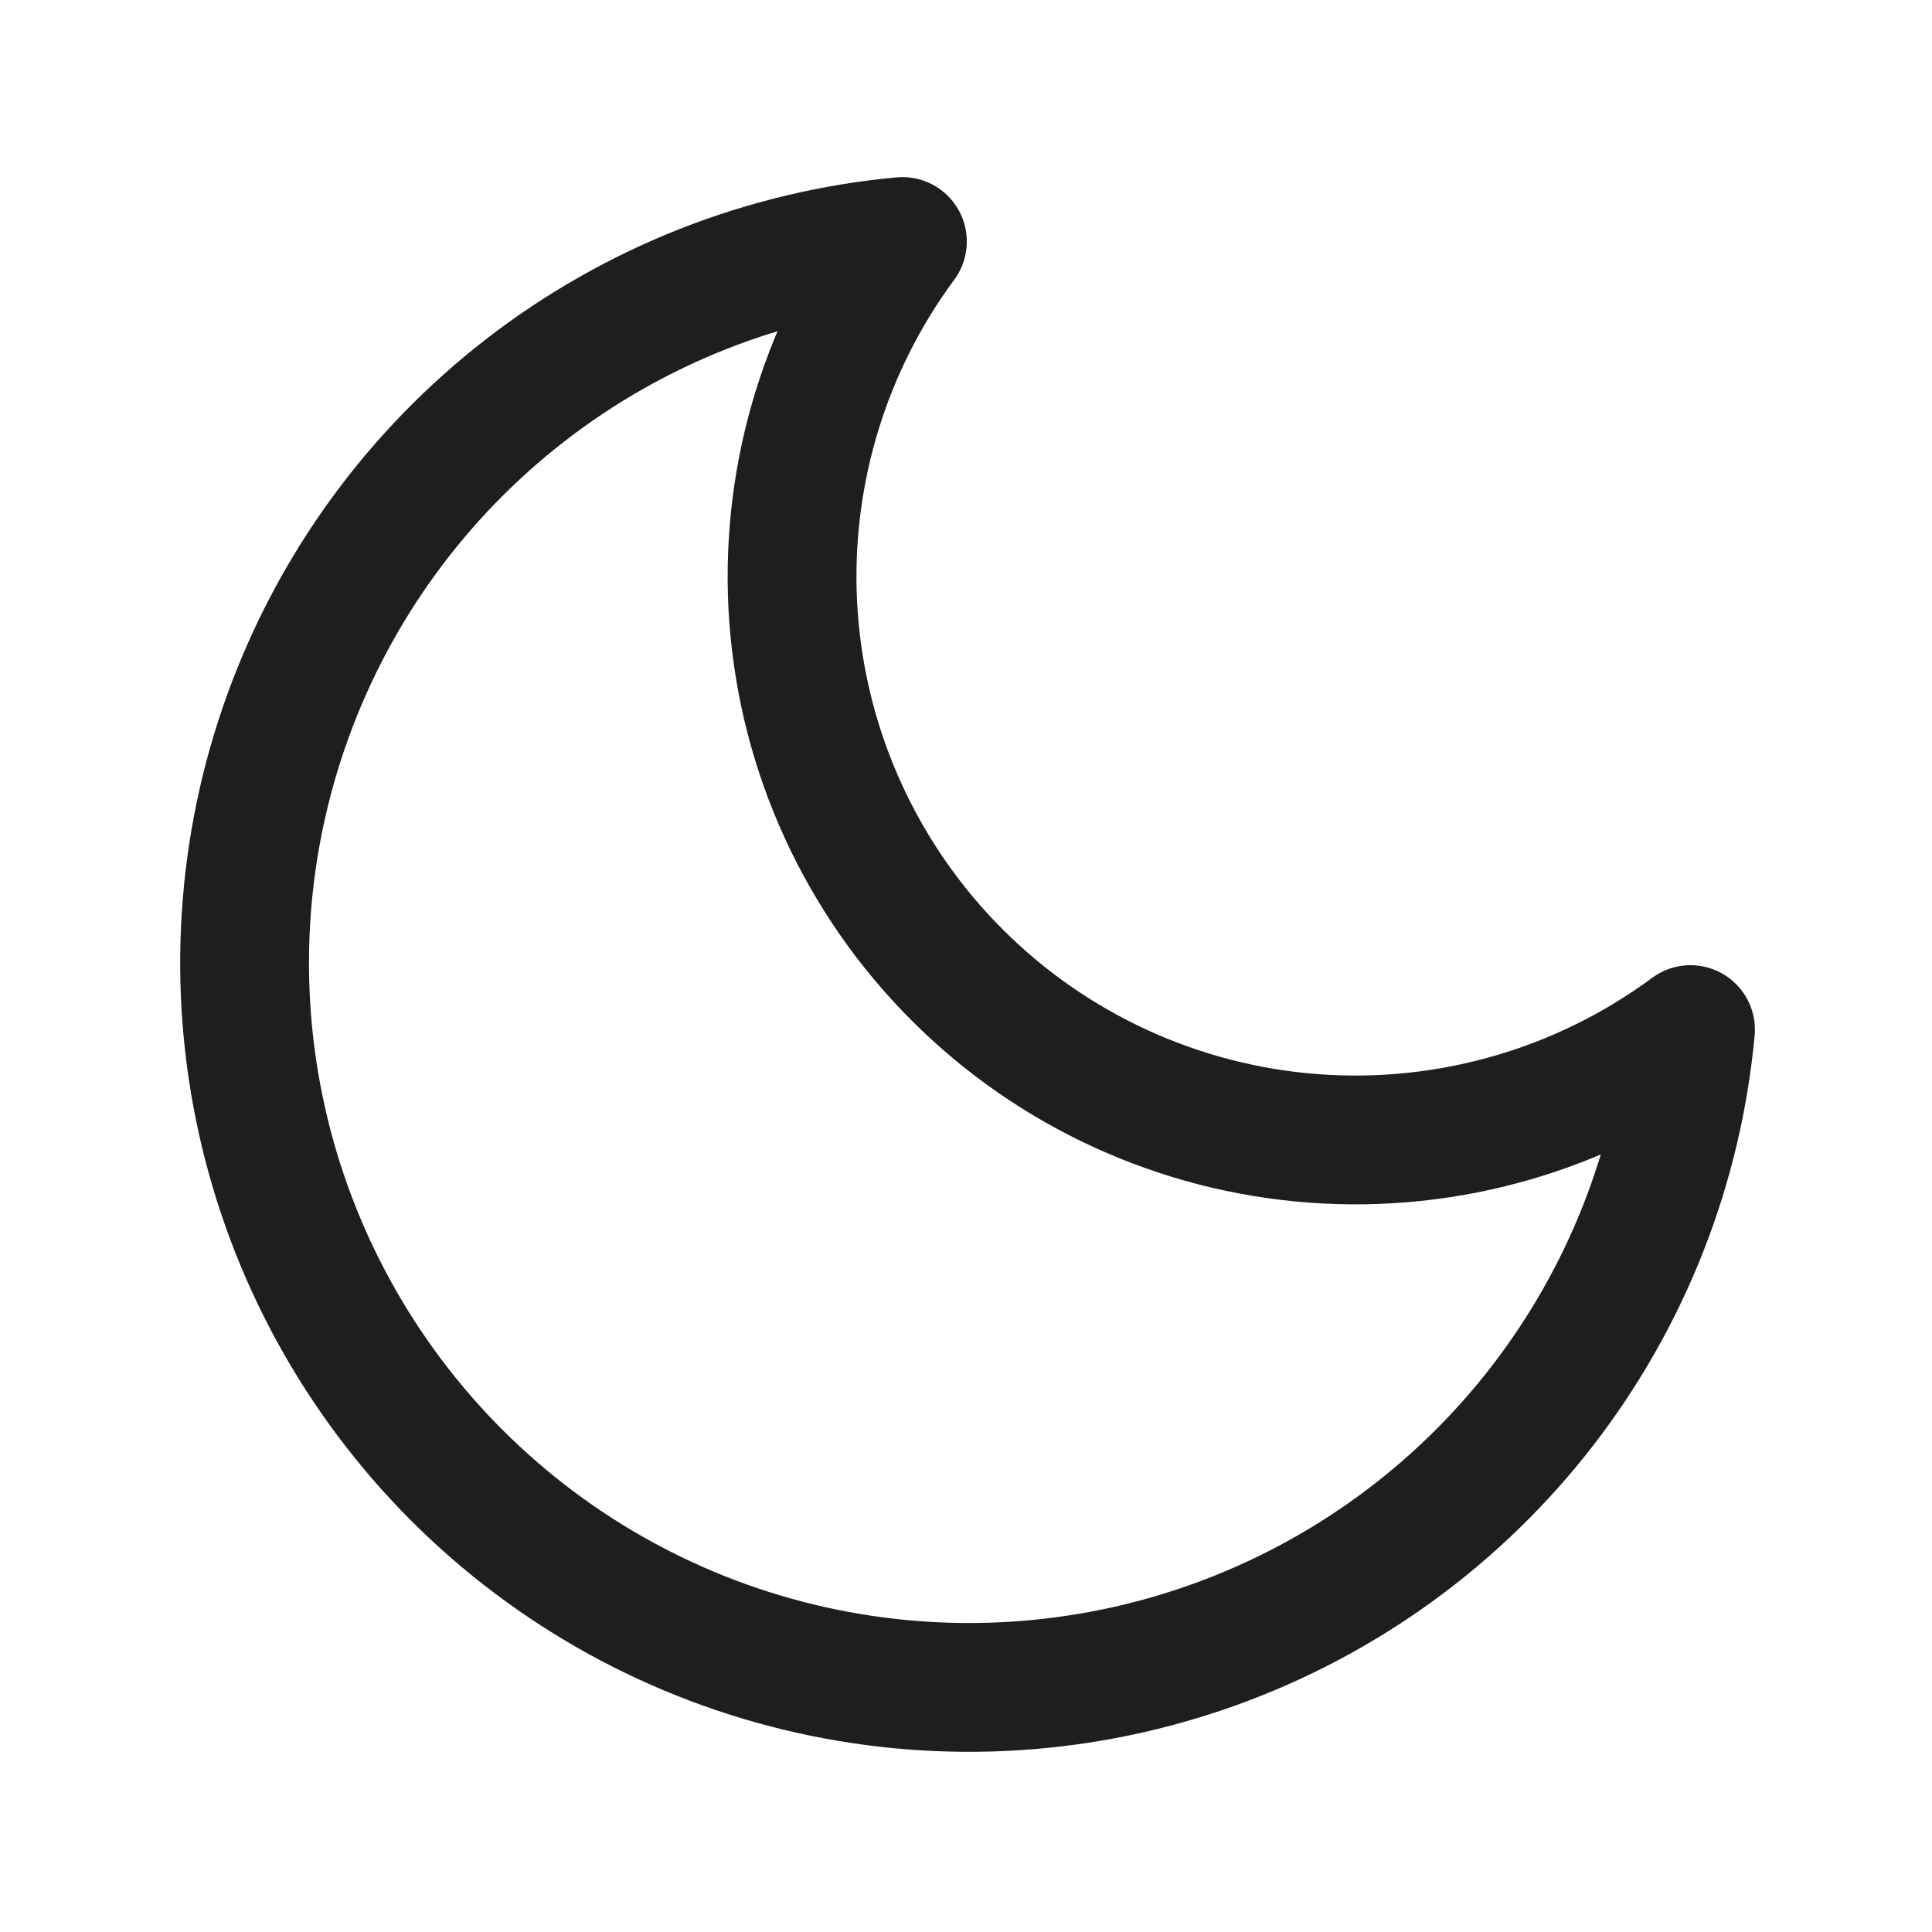
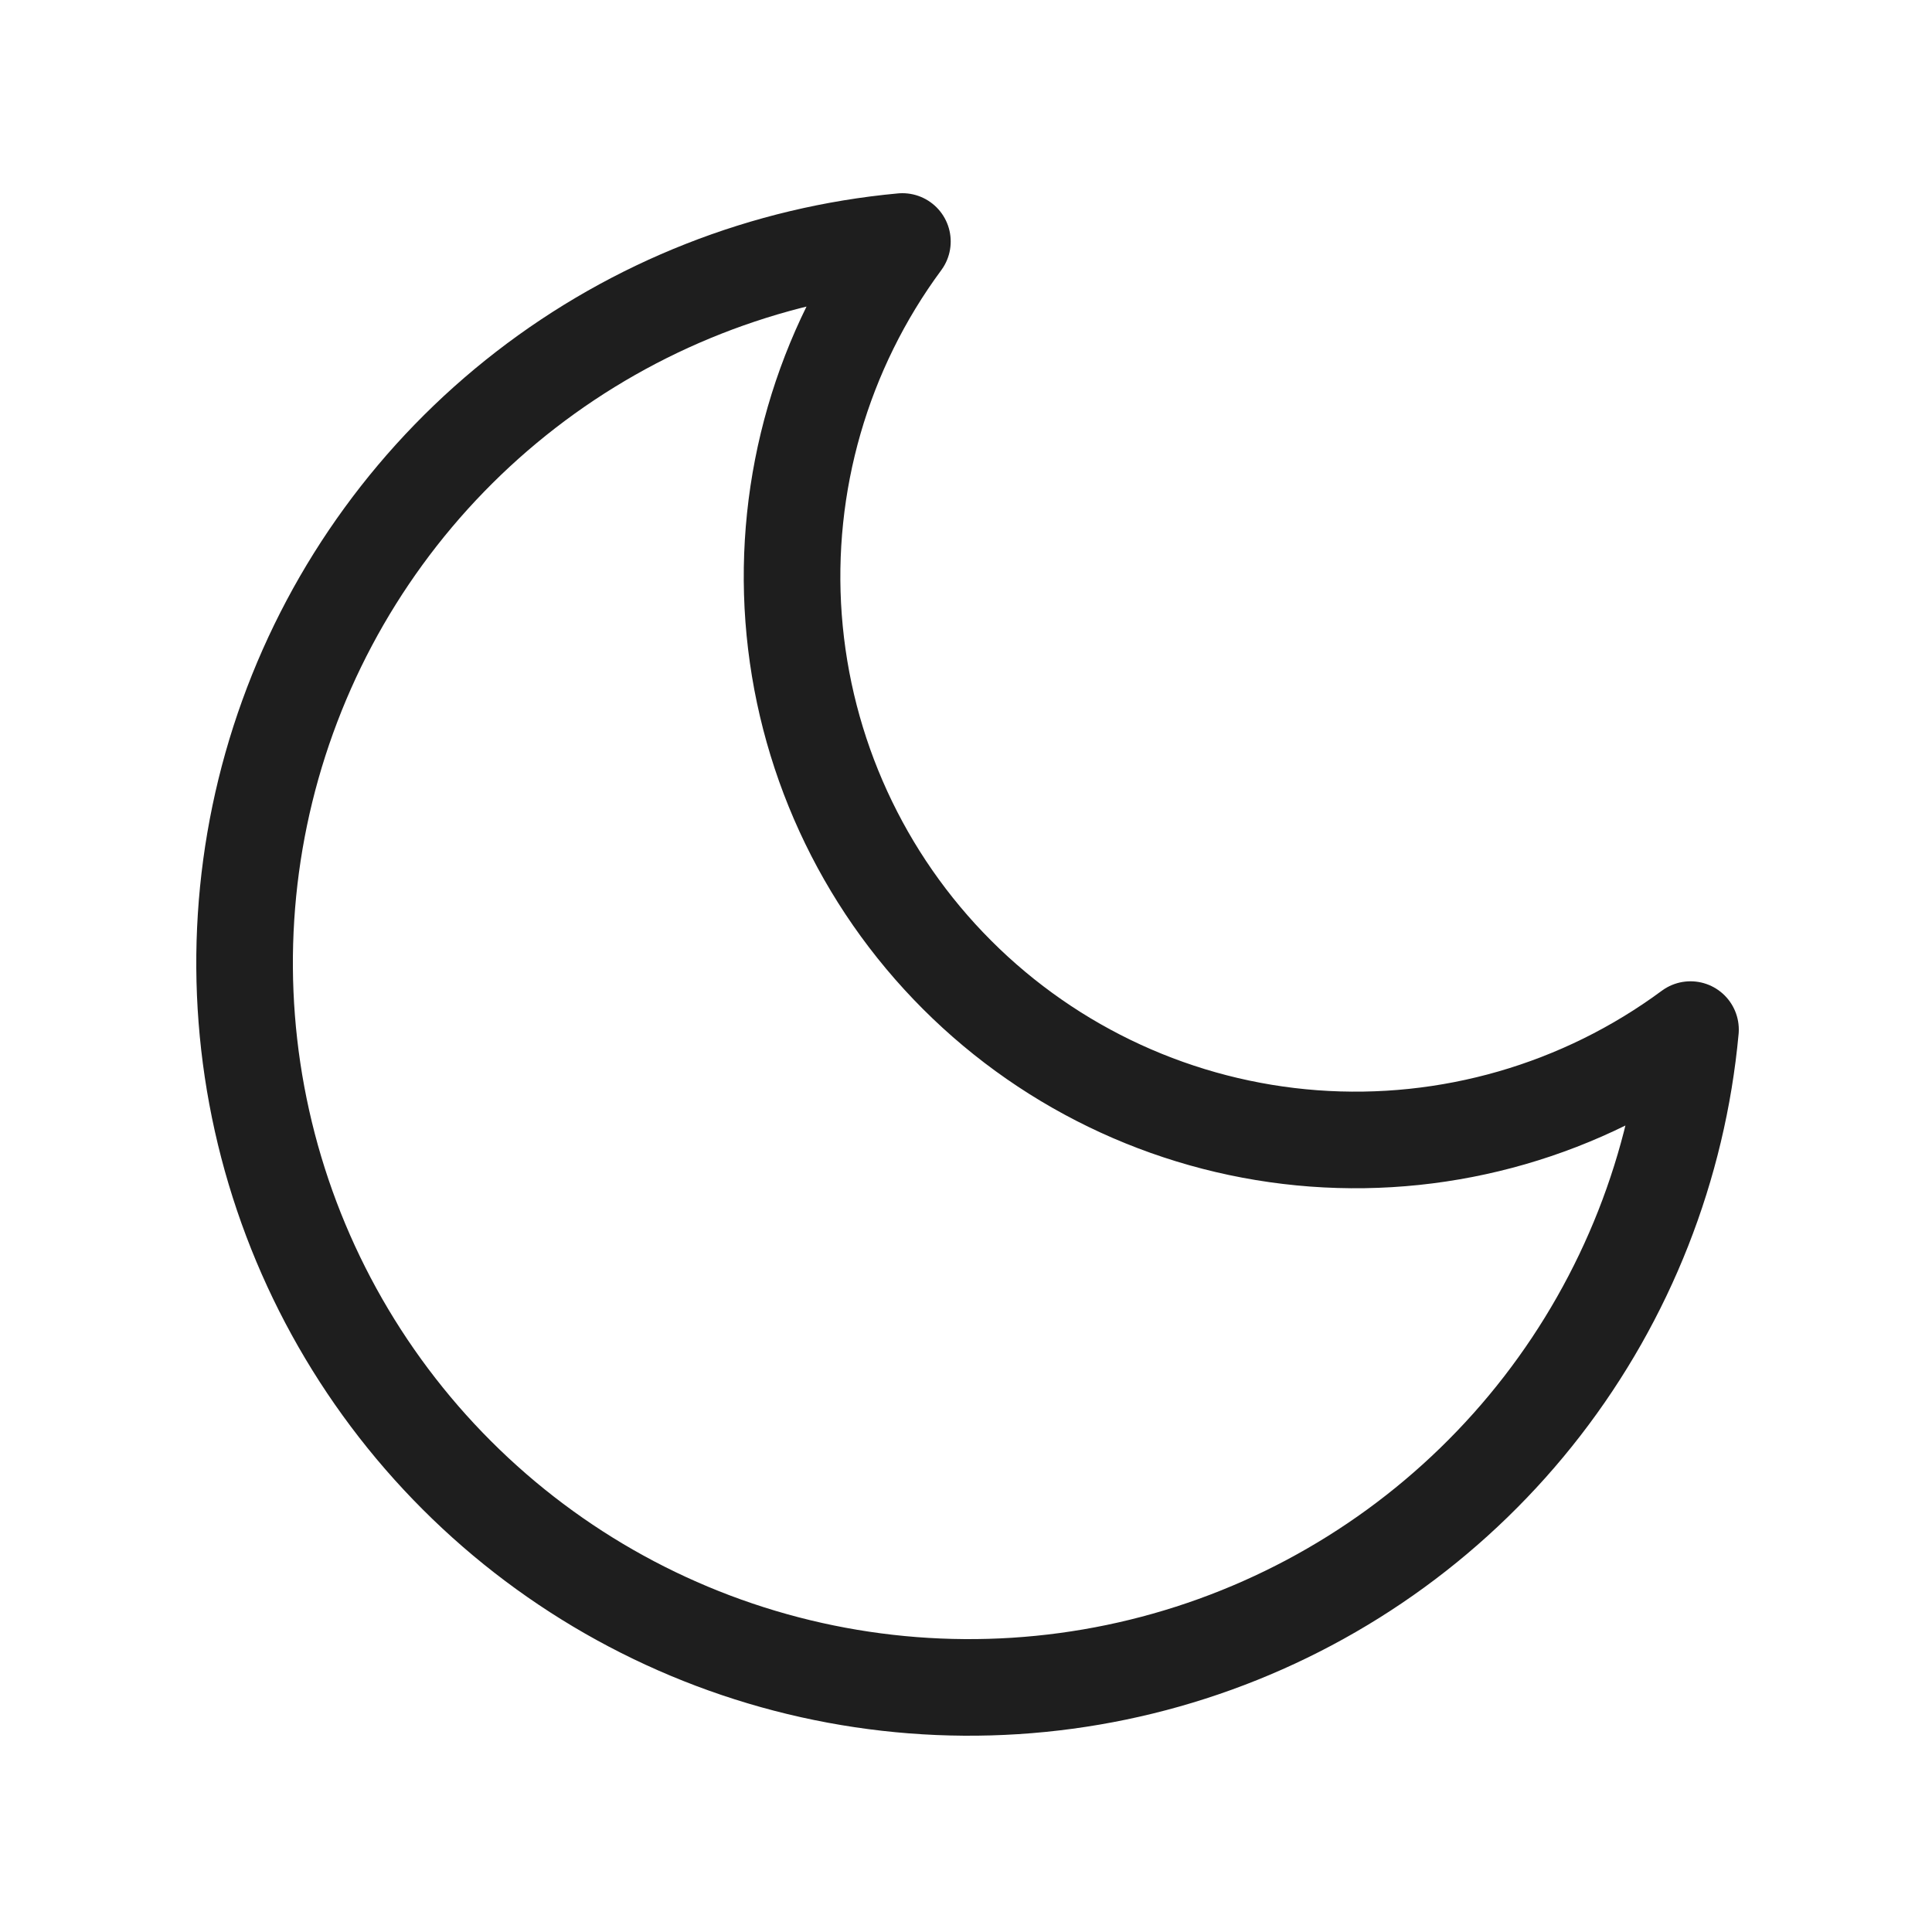
<svg xmlns="http://www.w3.org/2000/svg" width="60" height="60" viewBox="0 0 60 60" fill="none">
-   <path d="M52.5 31.975C52.107 36.23 50.51 40.286 47.896 43.667C45.282 47.048 41.759 49.614 37.739 51.066C33.72 52.518 29.37 52.795 25.199 51.865C21.027 50.935 17.207 48.836 14.186 45.814C11.164 42.792 9.065 38.972 8.135 34.801C7.205 30.63 7.482 26.28 8.934 22.261C10.386 18.241 12.952 14.718 16.333 12.104C19.714 9.49 23.77 7.893 28.025 7.5C25.534 10.871 24.335 15.024 24.646 19.203C24.958 23.383 26.76 27.313 29.724 30.276C32.687 33.24 36.617 35.042 40.797 35.354C44.976 35.665 49.129 34.467 52.5 31.975Z" stroke="#1E1E1E" stroke-width="4" stroke-linecap="round" stroke-linejoin="round" />
+   <path d="M52.5 31.975C52.107 36.23 50.51 40.286 47.896 43.667C45.282 47.048 41.759 49.614 37.739 51.066C33.72 52.518 29.37 52.795 25.199 51.865C21.027 50.935 17.207 48.836 14.186 45.814C11.164 42.792 9.065 38.972 8.135 34.801C7.205 30.63 7.482 26.28 8.934 22.261C10.386 18.241 12.952 14.718 16.333 12.104C19.714 9.49 23.77 7.893 28.025 7.5C25.534 10.871 24.335 15.024 24.646 19.203C24.958 23.383 26.76 27.313 29.724 30.276C32.687 33.24 36.617 35.042 40.797 35.354C44.976 35.665 49.129 34.467 52.5 31.975Z" stroke="#1E1E1E" stroke-width="3" stroke-linecap="round" stroke-linejoin="round" />
</svg>
